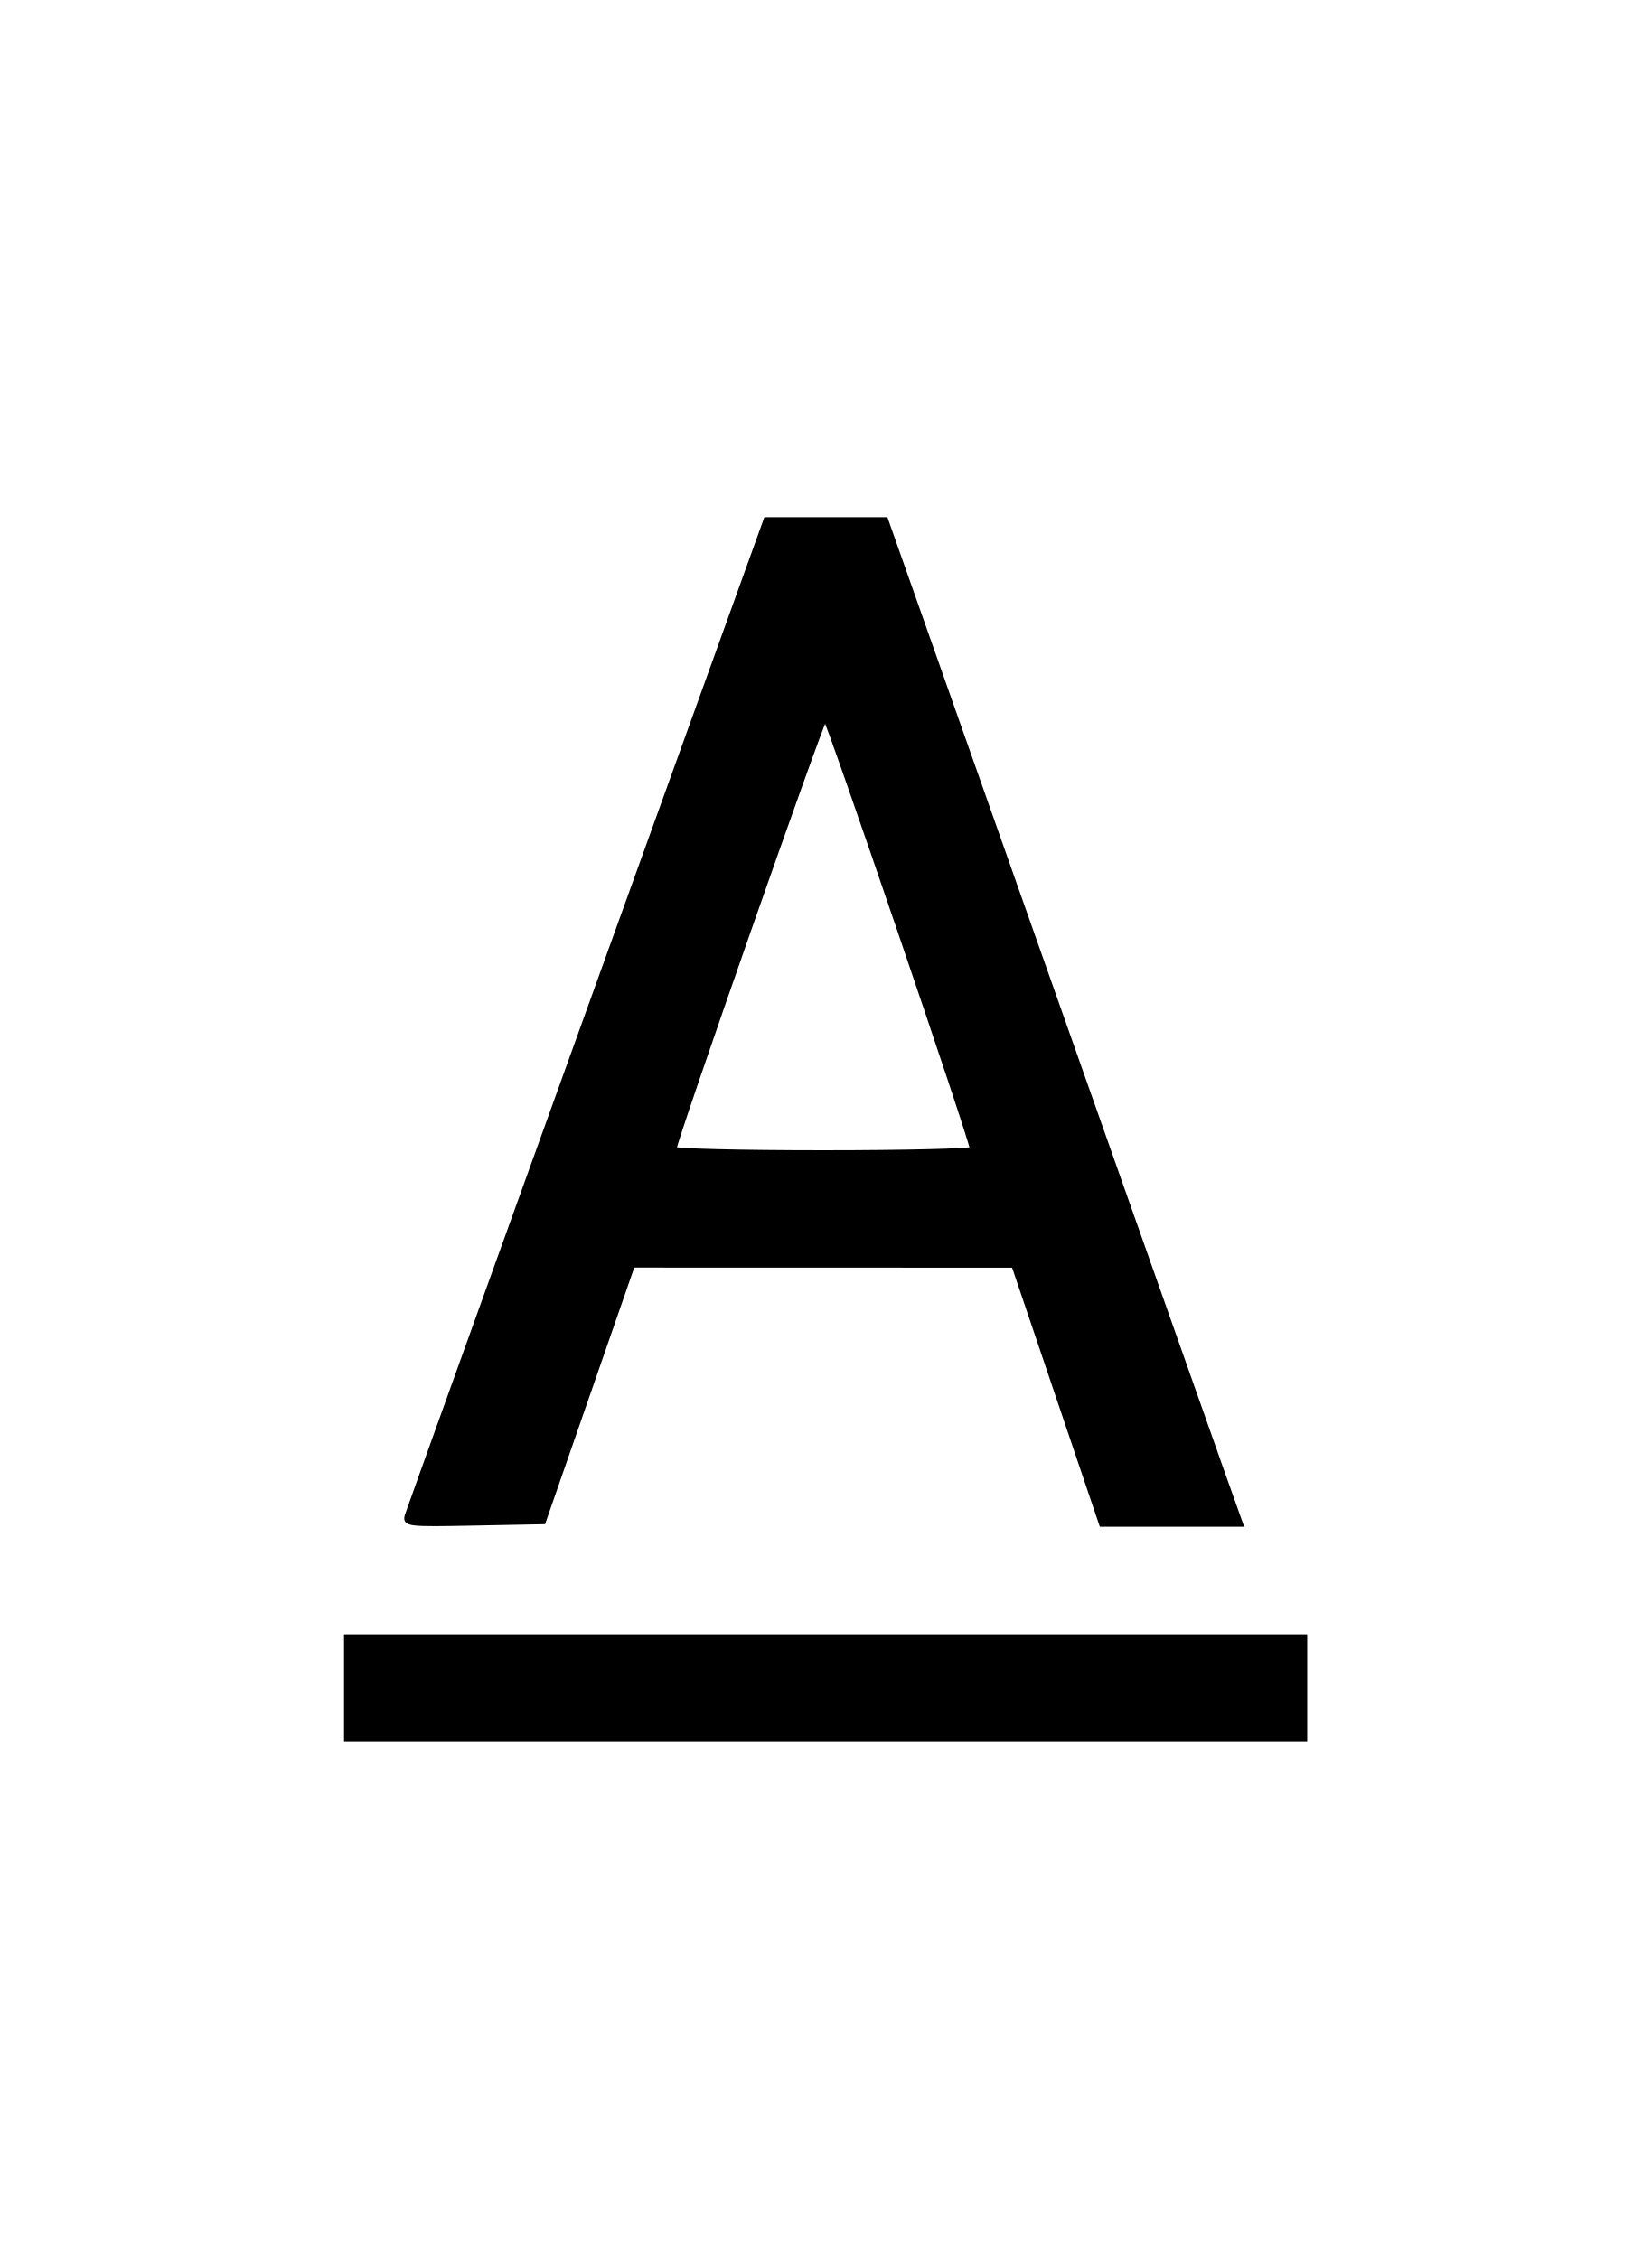
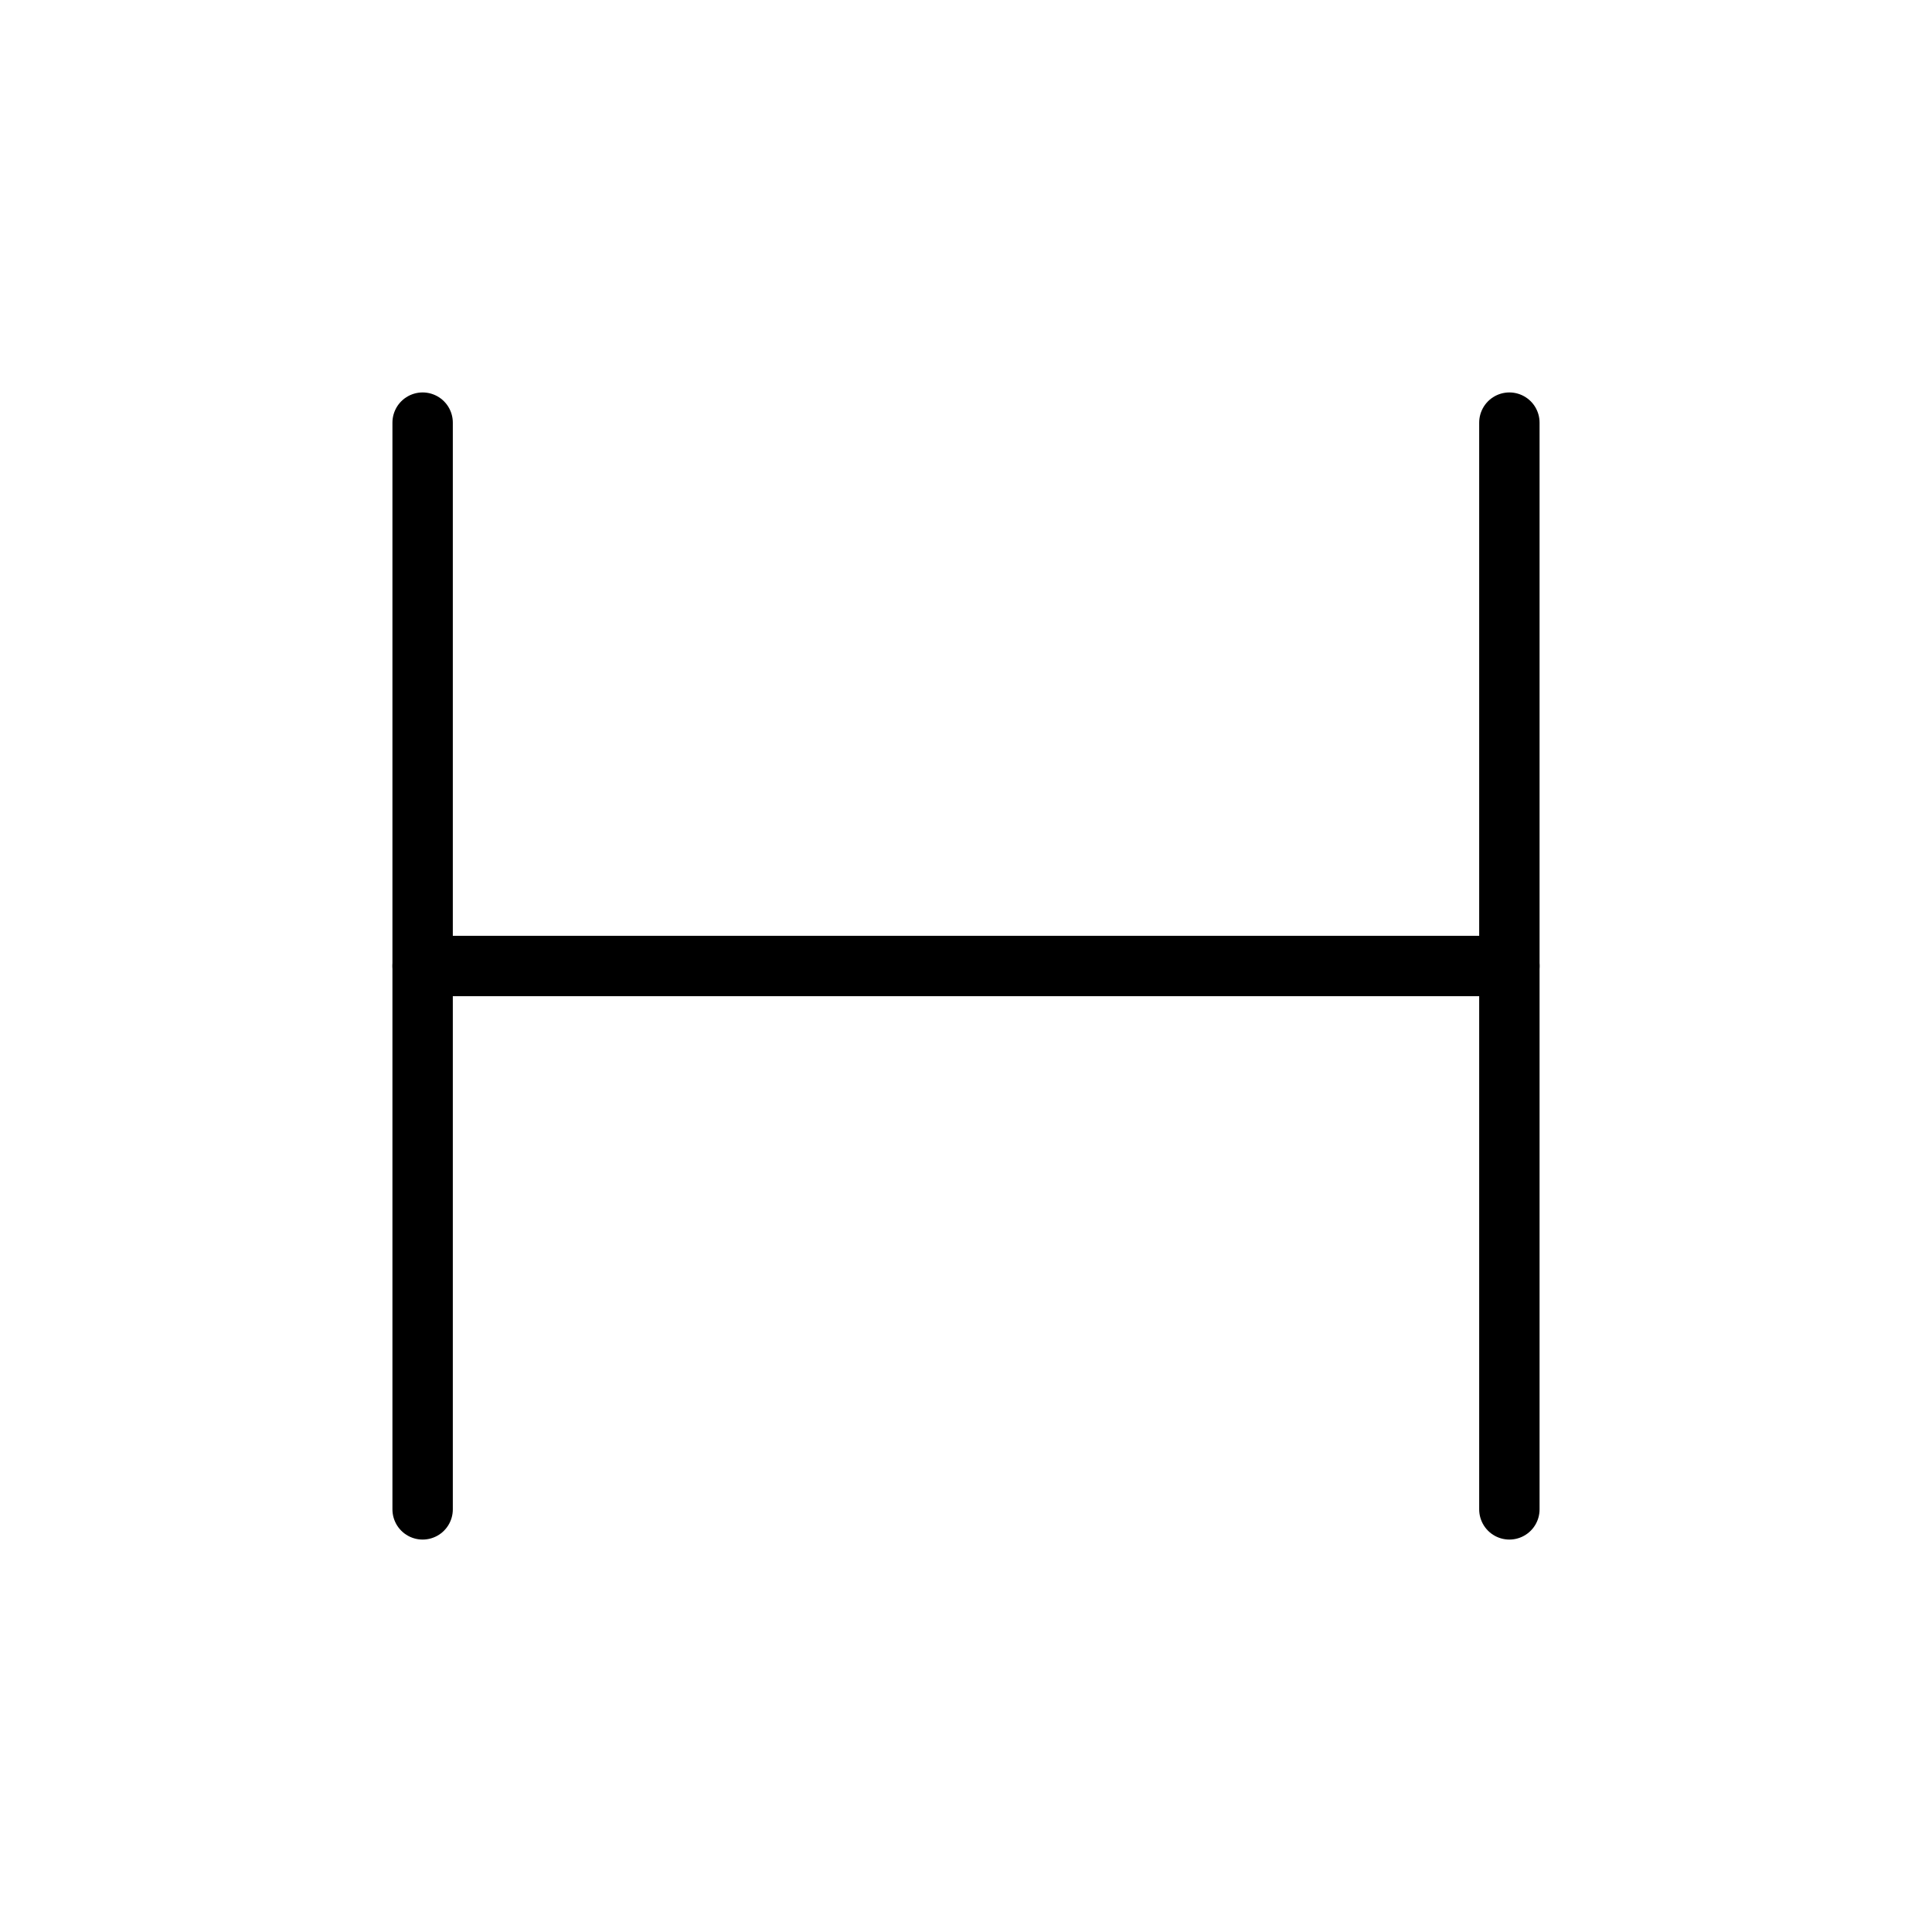
- <svg xmlns="http://www.w3.org/2000/svg" width="95.316mm" height="130.414mm" viewBox="0 0 337.732 462.098" id="svg2" version="1.1" fill="currentColor" stroke="currentColor">
-   <defs id="defs4" />
-   <g id="layer1" transform="translate(-1659.892,-1196.638)">
-     <path style="fill:currentColor" d="m 1730.758,1541.937 0,-10.5 98,0 98,0 0,10.5 0,10.5 -98,0 -98,0 0,-10.5 z m 12.462,-35.379 c 0.338,-1.064 16.98,-47.314 36.984,-102.778 l 36.37,-100.843 12.233,0 12.233,0 32.83,93 c 18.057,51.15 34.394,97.388 36.305,102.75 l 3.475,9.75 -14.228,0 -14.228,0 -8.968,-26.491 -8.968,-26.491 -39,-0.01 -39,-0.01 -9.12,26.247 -9.12,26.247 -14.206,0.278 c -13.655,0.267 -14.182,0.203 -13.592,-1.657 z m 115.542,-74.871 c 0.01,-1.61 -29.539,-88.225 -30.1,-88.237 -0.564,-0.012 -30.919,86.646 -30.909,88.237 0,0.412 13.73,0.75 30.505,0.75 16.775,0 30.502,-0.338 30.503,-0.75 z" id="path4181" />
-   </g>
+ <svg xmlns="http://www.w3.org/2000/svg" viewBox="0 0 256 256">
+   <rect fill="none" height="256" width="256" />
+   <line fill="none" stroke="#000" stroke-linecap="round" stroke-linejoin="round" stroke-width="8" x1="56" x2="56" y1="56" y2="200" />
+   <line fill="none" stroke="#000" stroke-linecap="round" stroke-linejoin="round" stroke-width="8" x1="200" x2="56" y1="128" y2="128" />
+   <line fill="none" stroke="#000" stroke-linecap="round" stroke-linejoin="round" stroke-width="8" x1="200" x2="200" y1="56" y2="200" />
</svg>
